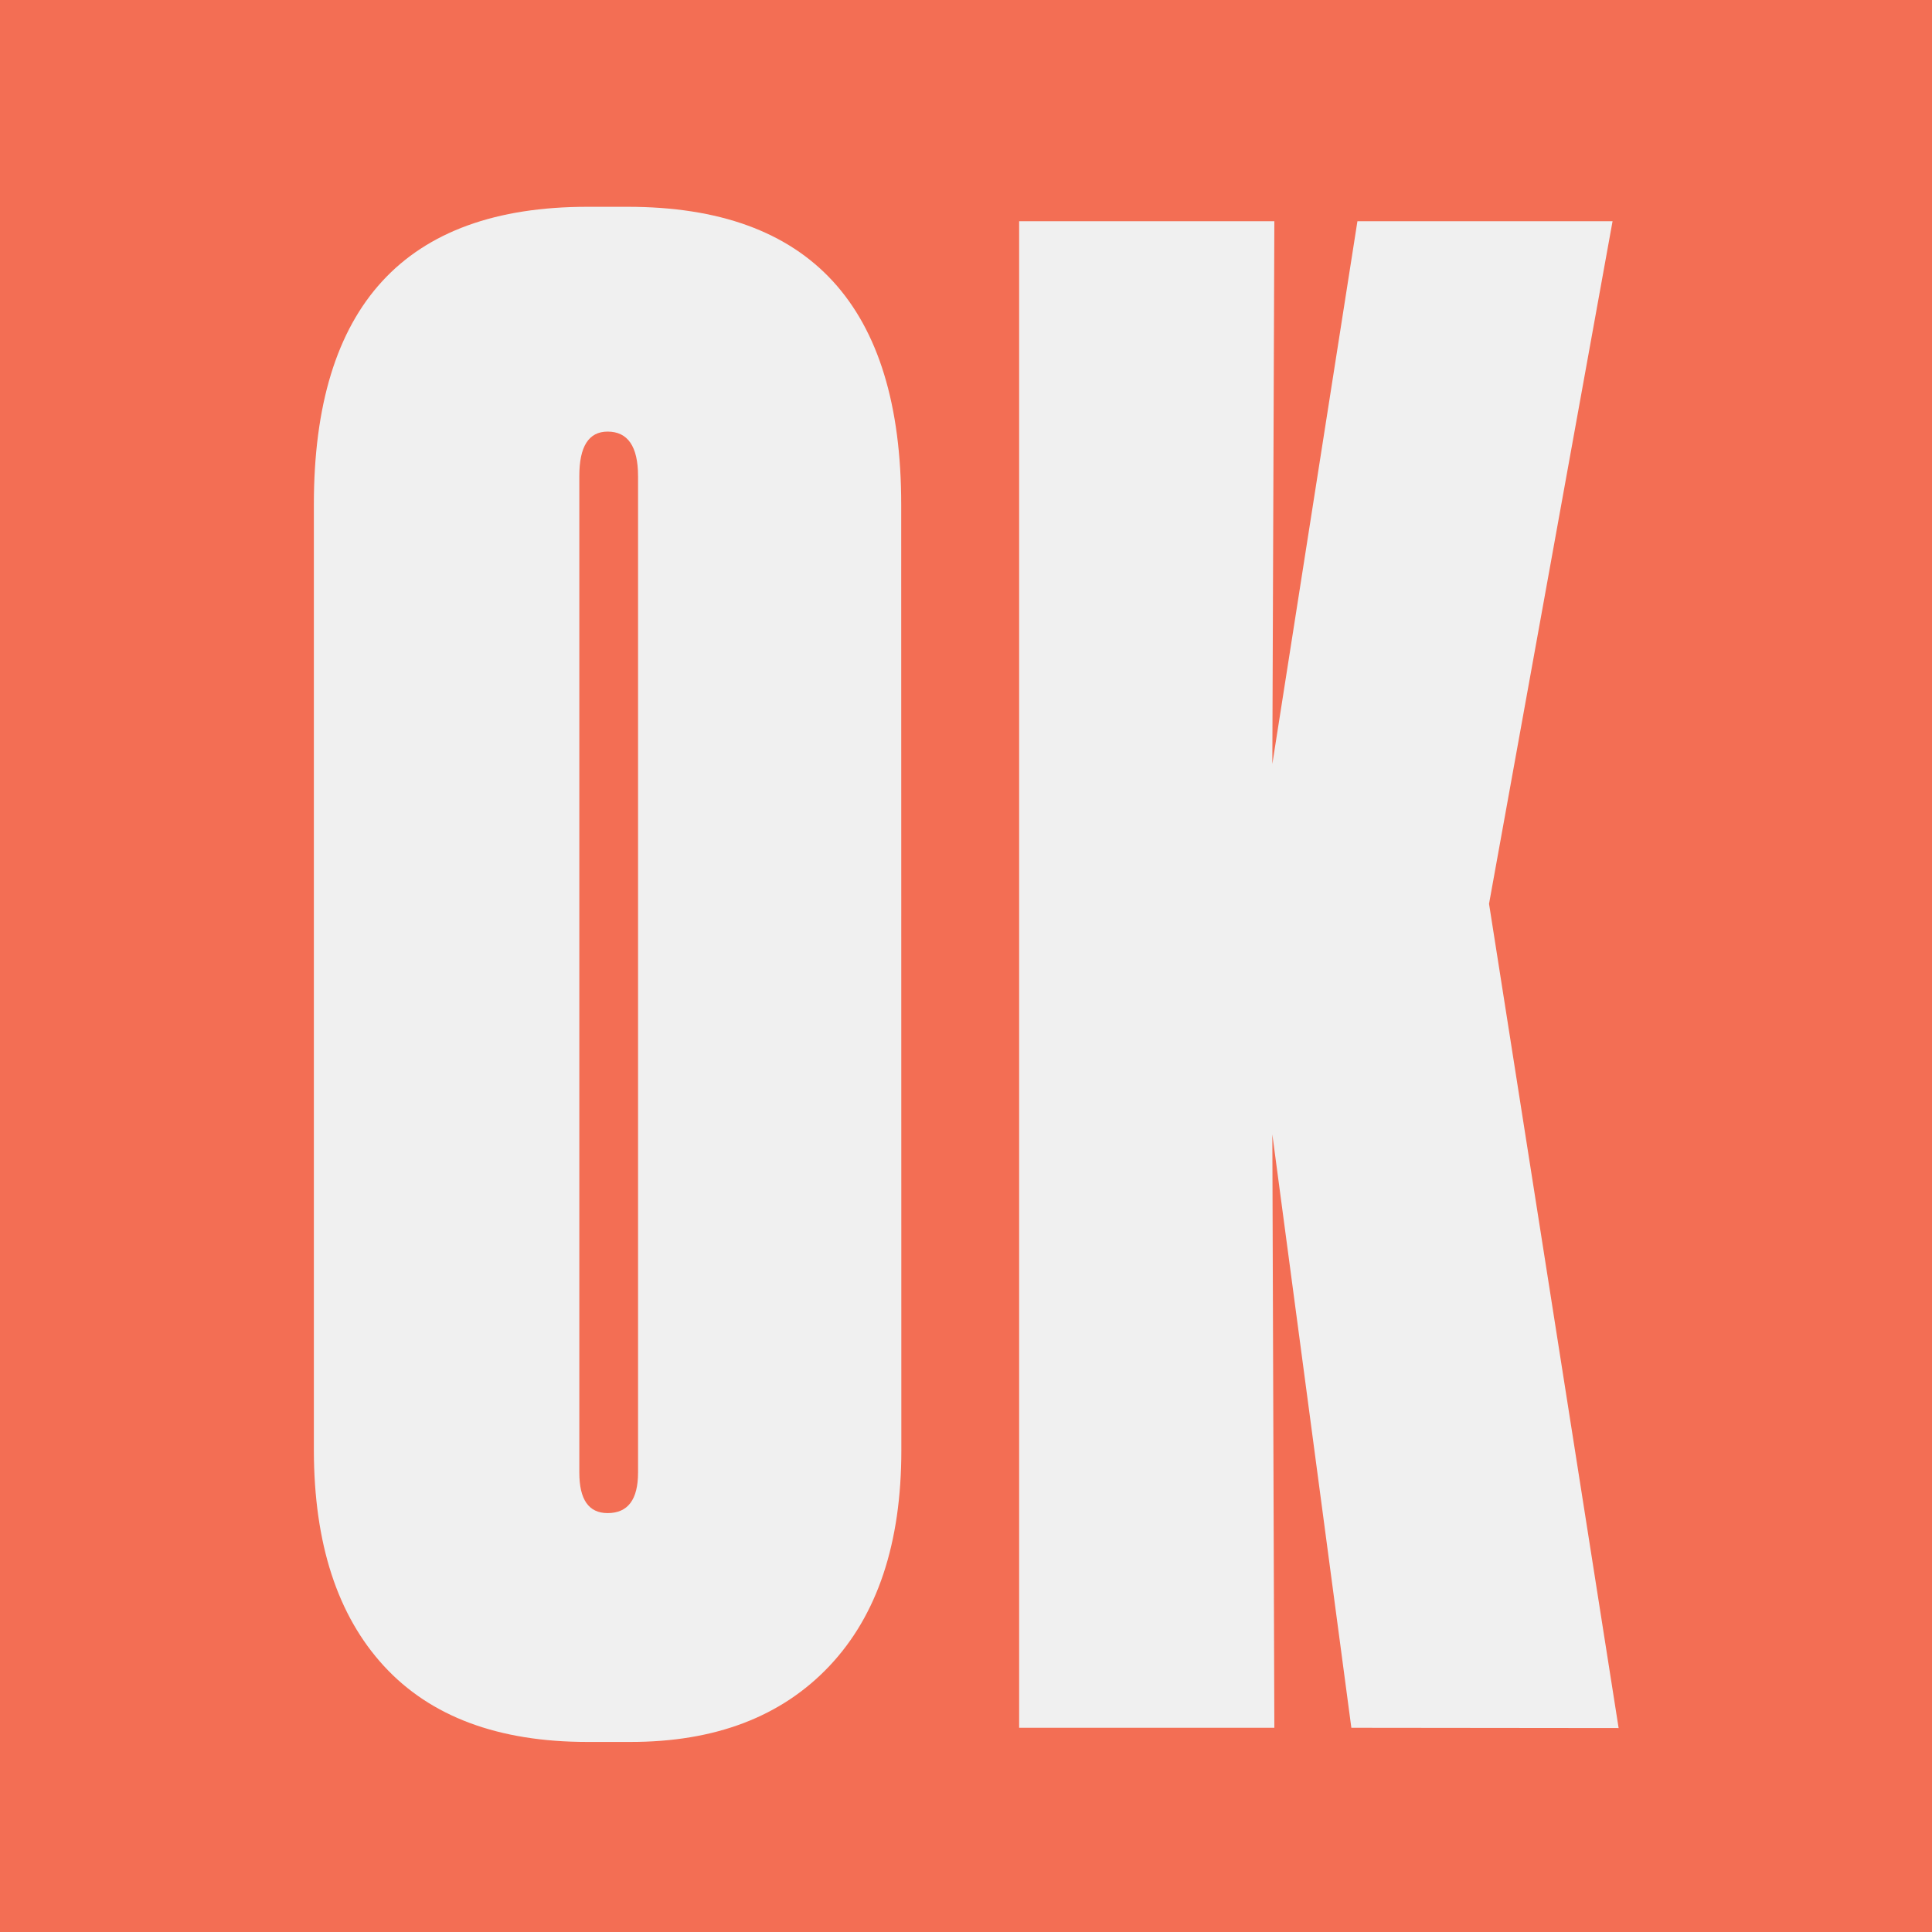
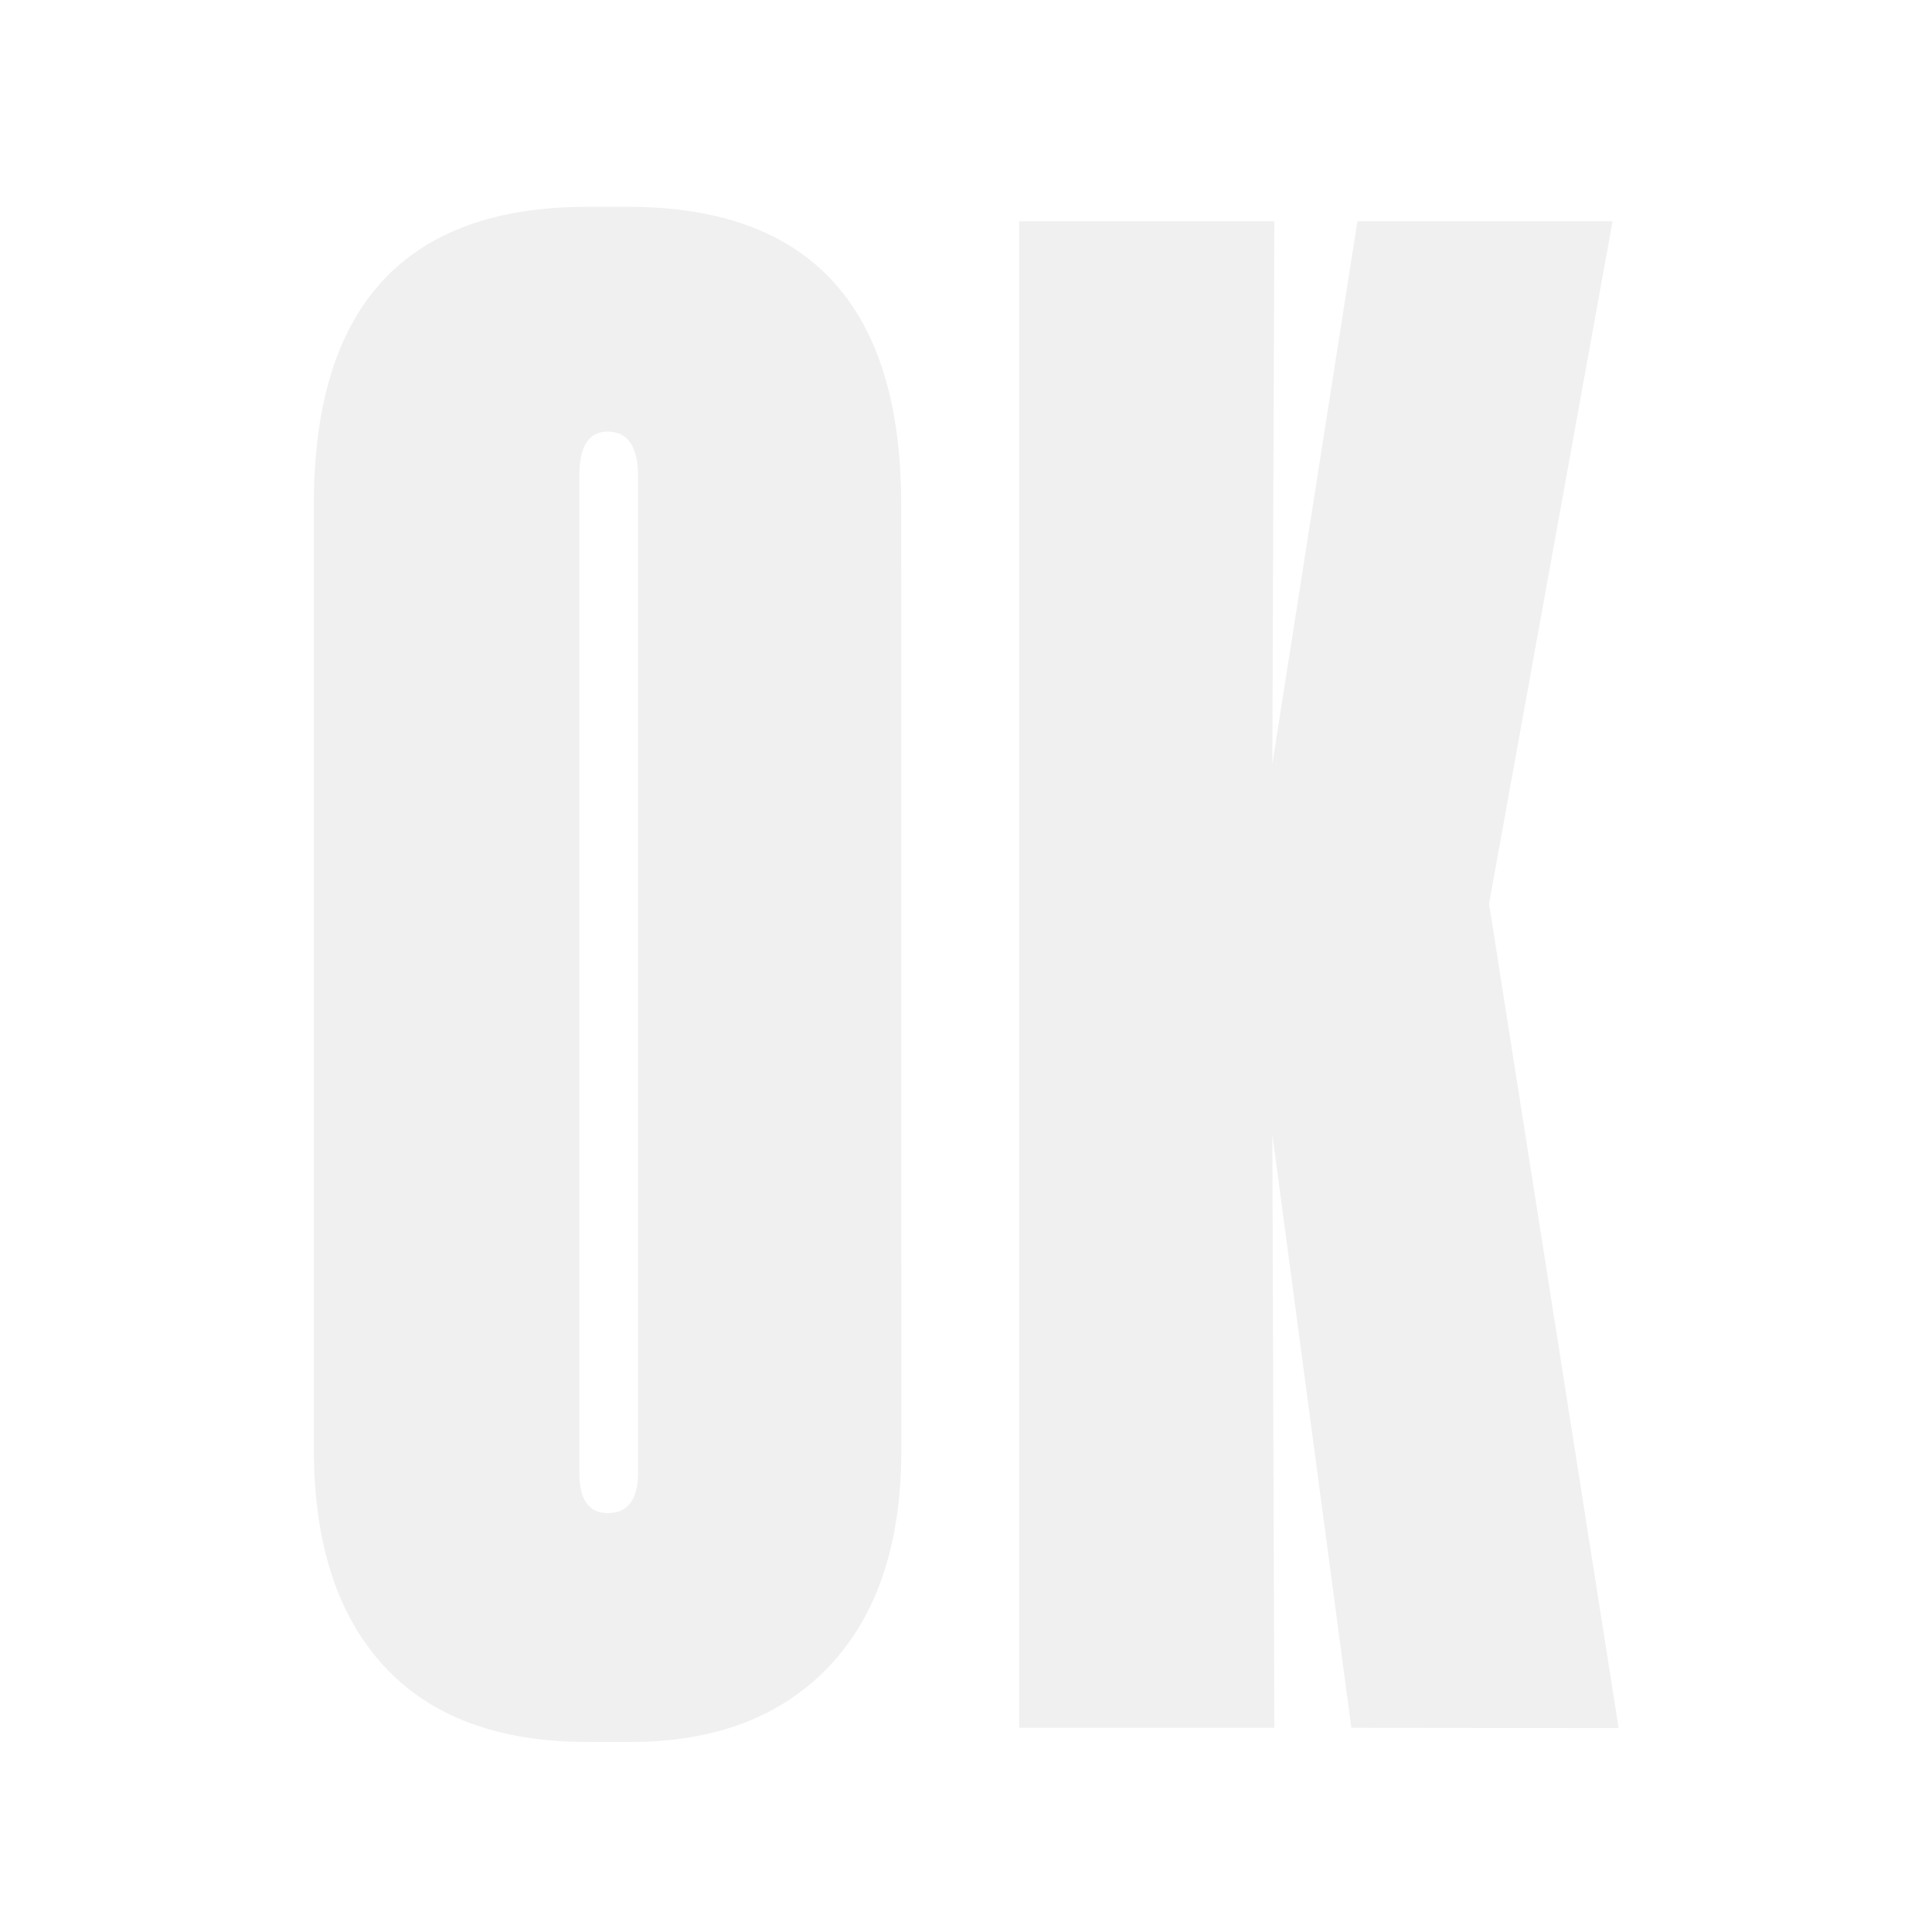
<svg xmlns="http://www.w3.org/2000/svg" viewBox="0 0 277 277">
  <defs>
-     <style>.cls-1{fill:#F36E54;}</style>
+     <style>.cls-1{fill:#FFF;}</style>
  </defs>
  <g id="Layer_2" data-name="Layer 2">
    <g id="Layer_1-2" data-name="Layer 1">
      <path class="cls-1" d="M0,0V277H277V0ZM129.23,207.94q0,20-10.31,30.92t-28.6,10.89h-6.1q-19.17,0-29.18-10.89T45,207.94V72.33q0-42.67,39.2-42.68H90q39.21,0,39.21,42.68Zm64.52,39.78-11.33-85.08.29,85.08H146.12v-216h36.59l-.29,77.82,12.2-77.82H231.2l-17.71,97.86,18.58,118.18Z" />
      <path class="cls-1" d="M87.12,61.88q-4.07,0-4.06,6.39V211.13c0,3.88,1.35,5.81,4.06,5.81,2.9,0,4.36-1.93,4.36-5.81V68.27C91.48,64,90,61.88,87.12,61.88Z" />
    </g>
  </g>
</svg>
